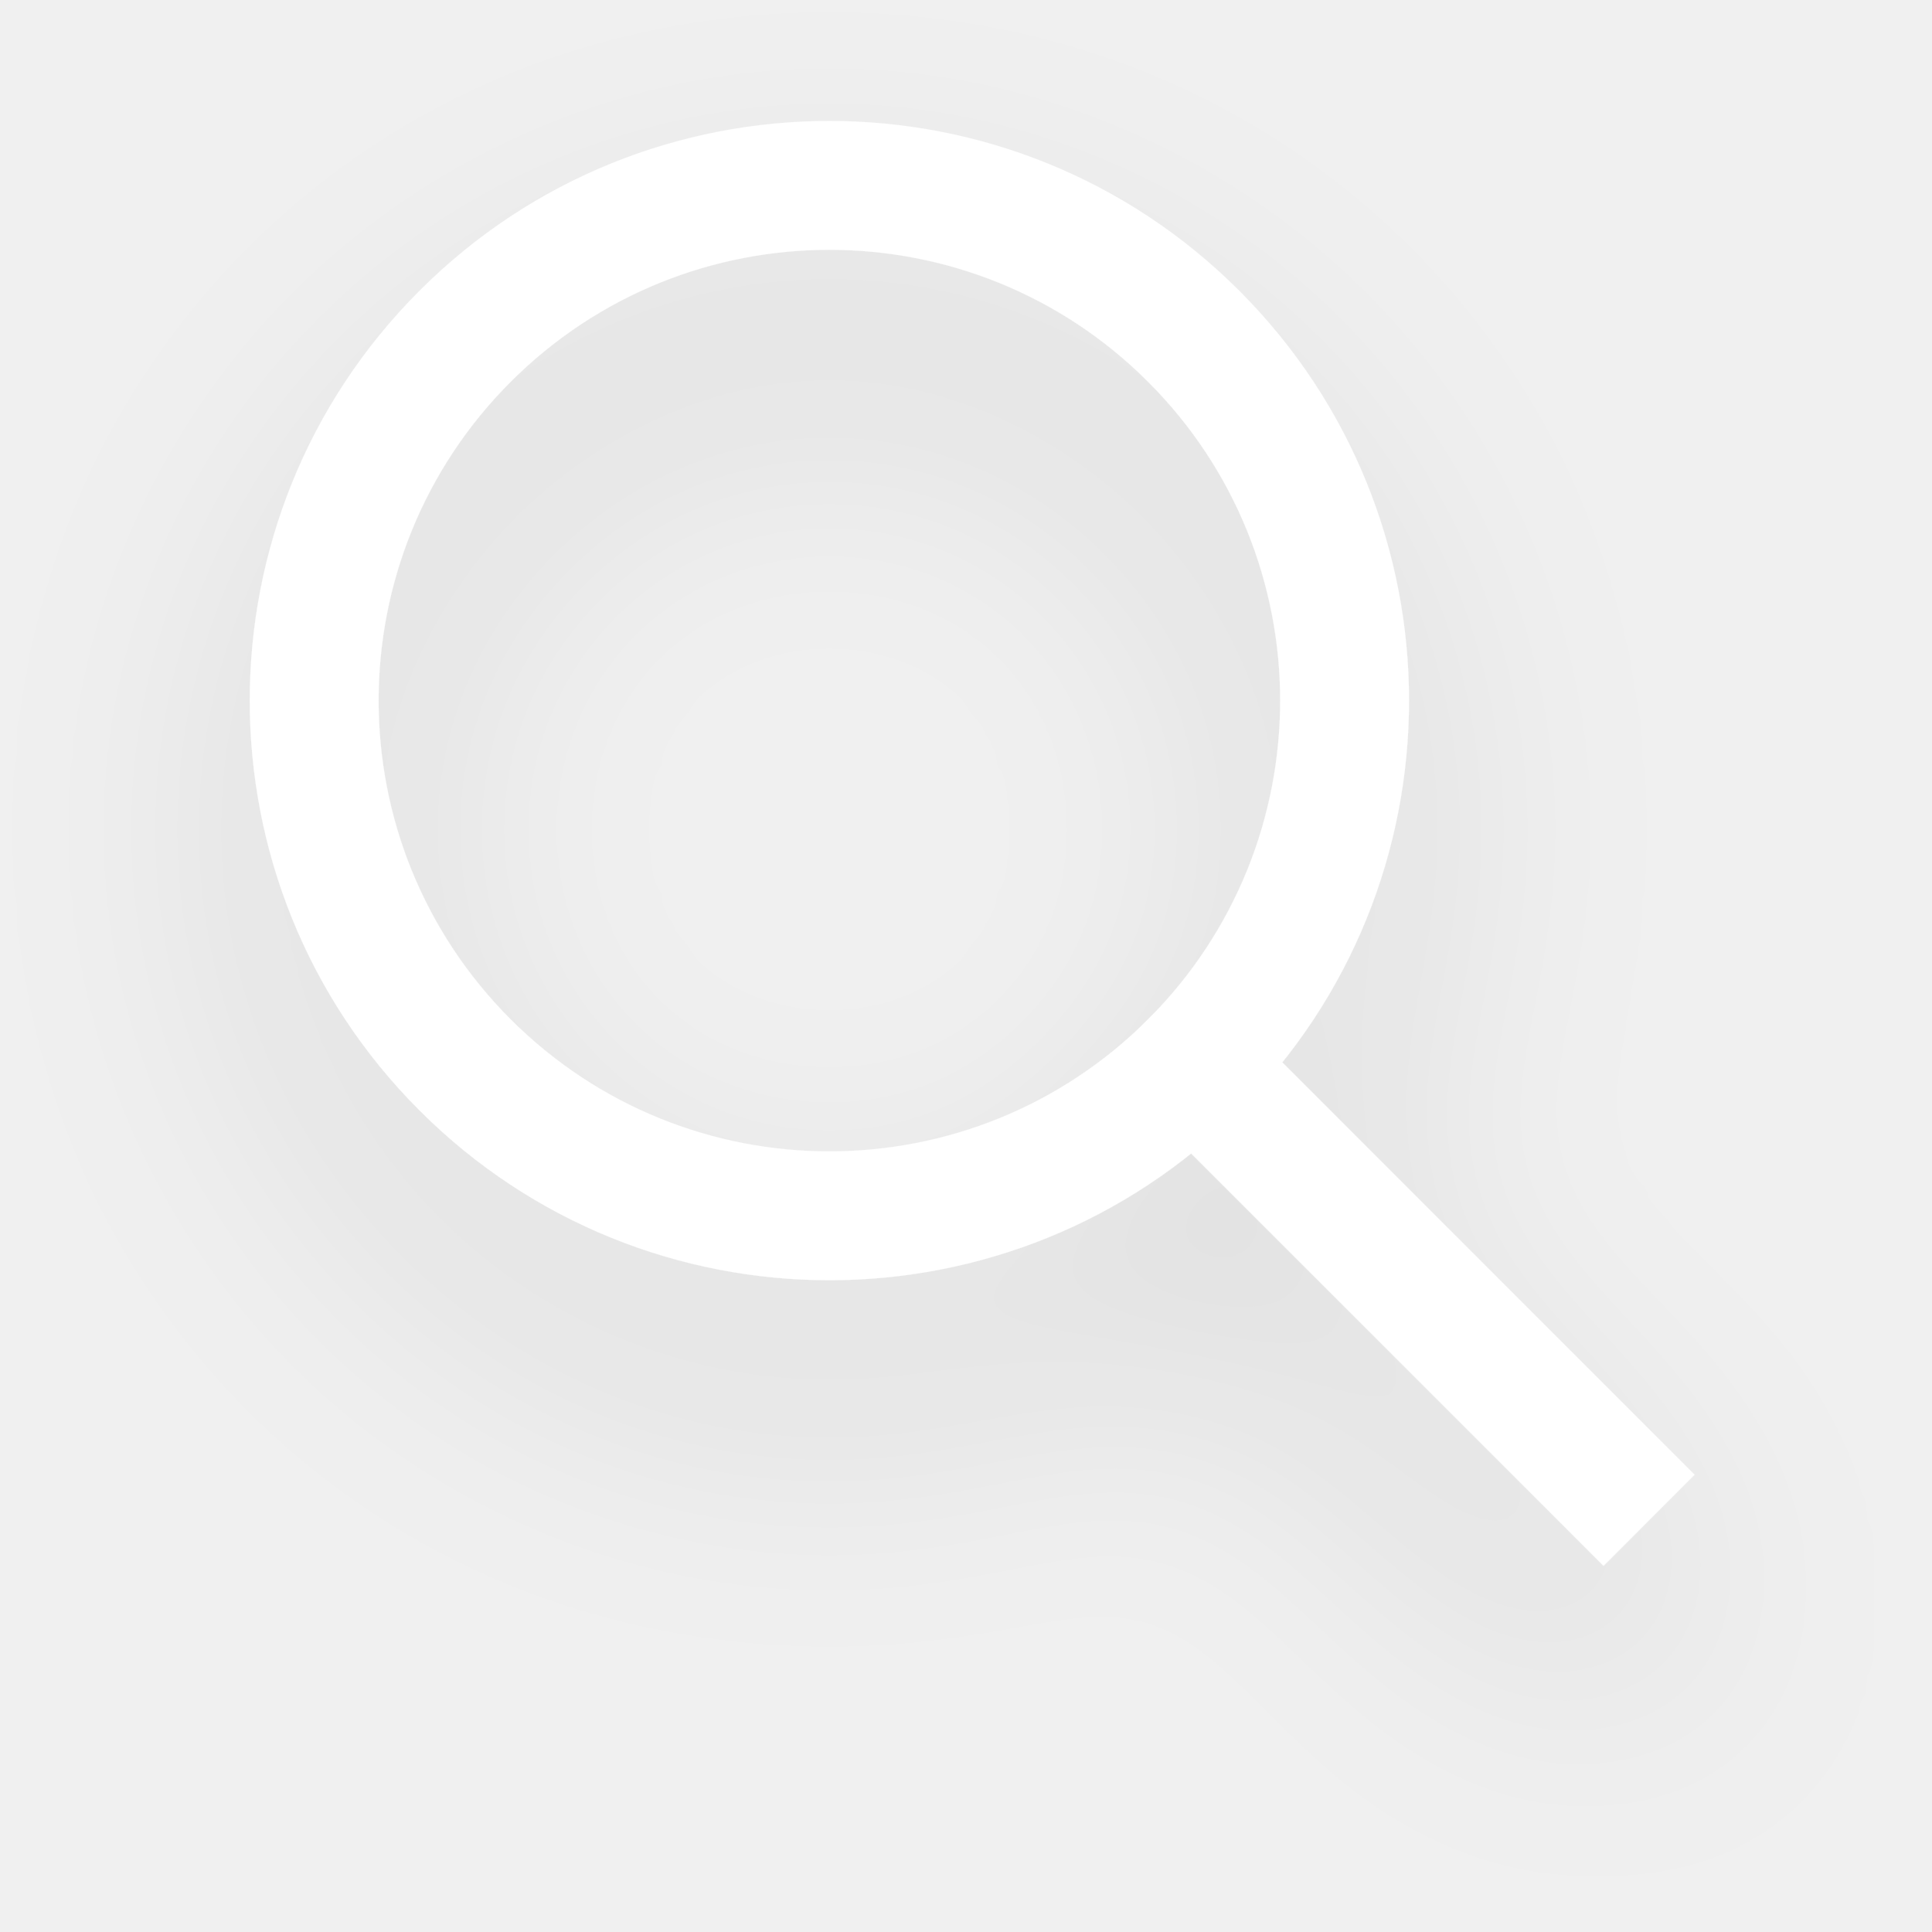
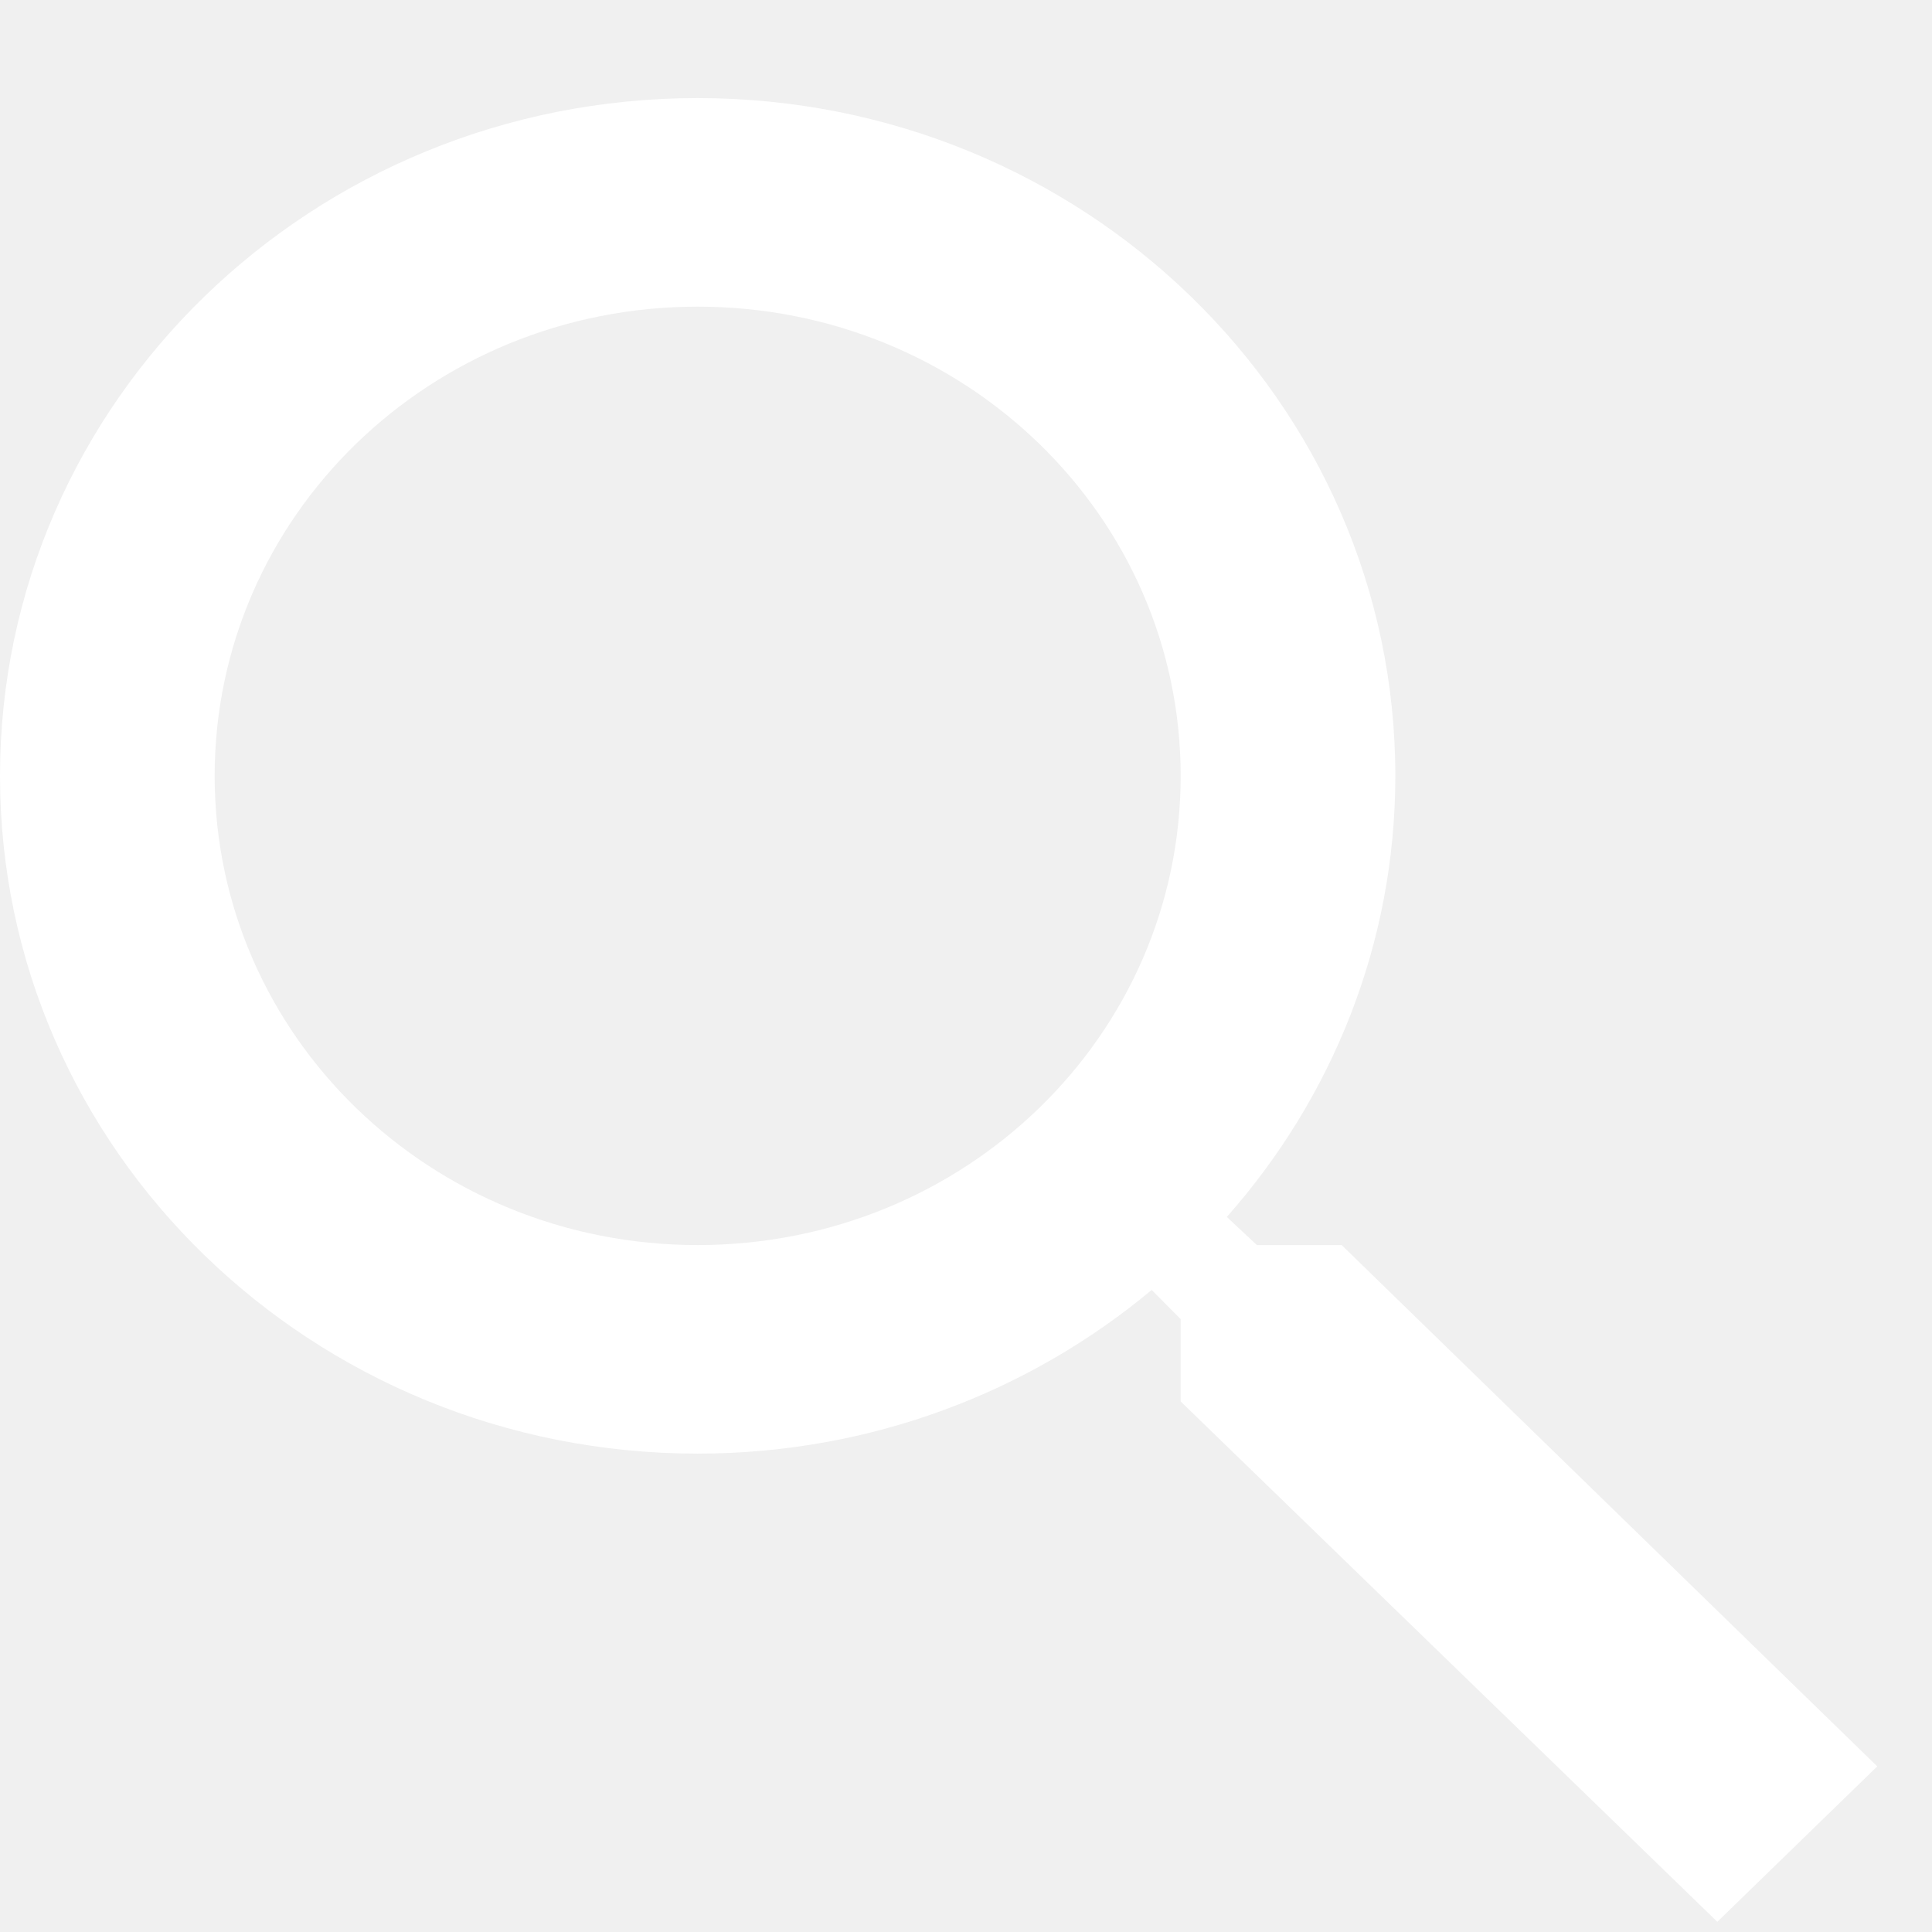
- <svg xmlns="http://www.w3.org/2000/svg" xmlns:xlink="http://www.w3.org/1999/xlink" width="30px" height="30px" viewBox="0 0 30 30" version="1.1">
-   <defs>
-     <filter x="-0.8%" y="-8.6%" width="101.6%" height="128.6%" filterUnits="objectBoundingBox" id="filter-1">
-       <feOffset dx="0" dy="2" in="SourceAlpha" result="shadowOffsetOuter1" />
-       <feGaussianBlur stdDeviation="2" in="shadowOffsetOuter1" result="shadowBlurOuter1" />
-       <feColorMatrix values="0 0 0 0 0   0 0 0 0 0   0 0 0 0 0  0 0 0 0.1 0" type="matrix" in="shadowBlurOuter1" result="shadowMatrixOuter1" />
-       <feMerge>
-         <feMergeNode in="shadowMatrixOuter1" />
-         <feMergeNode in="SourceGraphic" />
-       </feMerge>
-     </filter>
-     <rect id="path-2" x="0" y="0" width="24" height="24" />
-   </defs>
+ <svg xmlns="http://www.w3.org/2000/svg" width="18px" height="18px" viewBox="0 0 18 18" version="1.1">
+   <defs />
  <g id="Symbols" stroke="none" stroke-width="1" fill="none" fill-rule="evenodd">
-     <g id="Header" transform="translate(-81, -22)">
-       <g id="Group-8" filter="url(#filter-1)">
-         <g id="Group-10" transform="translate(84, 23)">
-           <mask id="mask-3" fill="white">
-             <use xlink:href="#path-2" />
-           </mask>
-           <g id="Mask" />
-           <g mask="url(#mask-3)" fill-rule="nonzero" fill="#FFFFFF">
-             <g transform="translate(13.06066, 13.06066) rotate(-45) translate(-13.06066, -13.06066) translate(4.06066, -0.43934)">
-               <polygon id="Path-2" points="10 27 10 16 8 16 8 27" />
-               <path d="M9,16 C12.866,16 16,12.866 16,9 C16,5.134 12.866,2 9,2 C5.134,2 2,5.134 2,9 C2,12.866 5.134,16 9,16 Z M9,18 C4.029,18 0,13.971 0,9 C0,4.029 4.029,0 9,0 C13.971,0 18,4.029 18,9 C18,13.971 13.971,18 9,18 Z" id="Oval-3" />
+     <g id="Header---Tasks" transform="translate(-96, -25)">
+       <g id="Group-19" transform="translate(0, -1)">
+         <g id="Header" transform="translate(70, 0)">
+           <g id="Group-8">
+             <g id="ic_search_white_24px-(1)" transform="translate(23, 24)">
+               <path d="M15.5,13.6 L14.71,13.6 L14.43,13.338 C15.41,12.23 16,10.793 16,9.229 C16,5.741 13.09,2.914 9.5,2.914 C5.91,2.914 3,5.741 3,9.229 C3,12.716 5.91,15.543 9.5,15.543 C11.11,15.543 12.59,14.97 13.73,14.018 L14,14.29 L14,15.057 L19,19.905 L20.49,18.457 L15.5,13.6 Z M9.5,13.6 C7.01,13.6 5,11.647 5,9.229 C5,6.81 7.01,4.857 9.5,4.857 C11.99,4.857 14,6.81 14,9.229 C14,11.647 11.99,13.6 9.5,13.6 Z" id="Shape" fill="#FFFFFF" fill-rule="nonzero" />
+               <polygon id="Shape" points="0 0 24 0 24 23.314 0 23.314" />
            </g>
          </g>
        </g>
      </g>
    </g>
  </g>
</svg>
